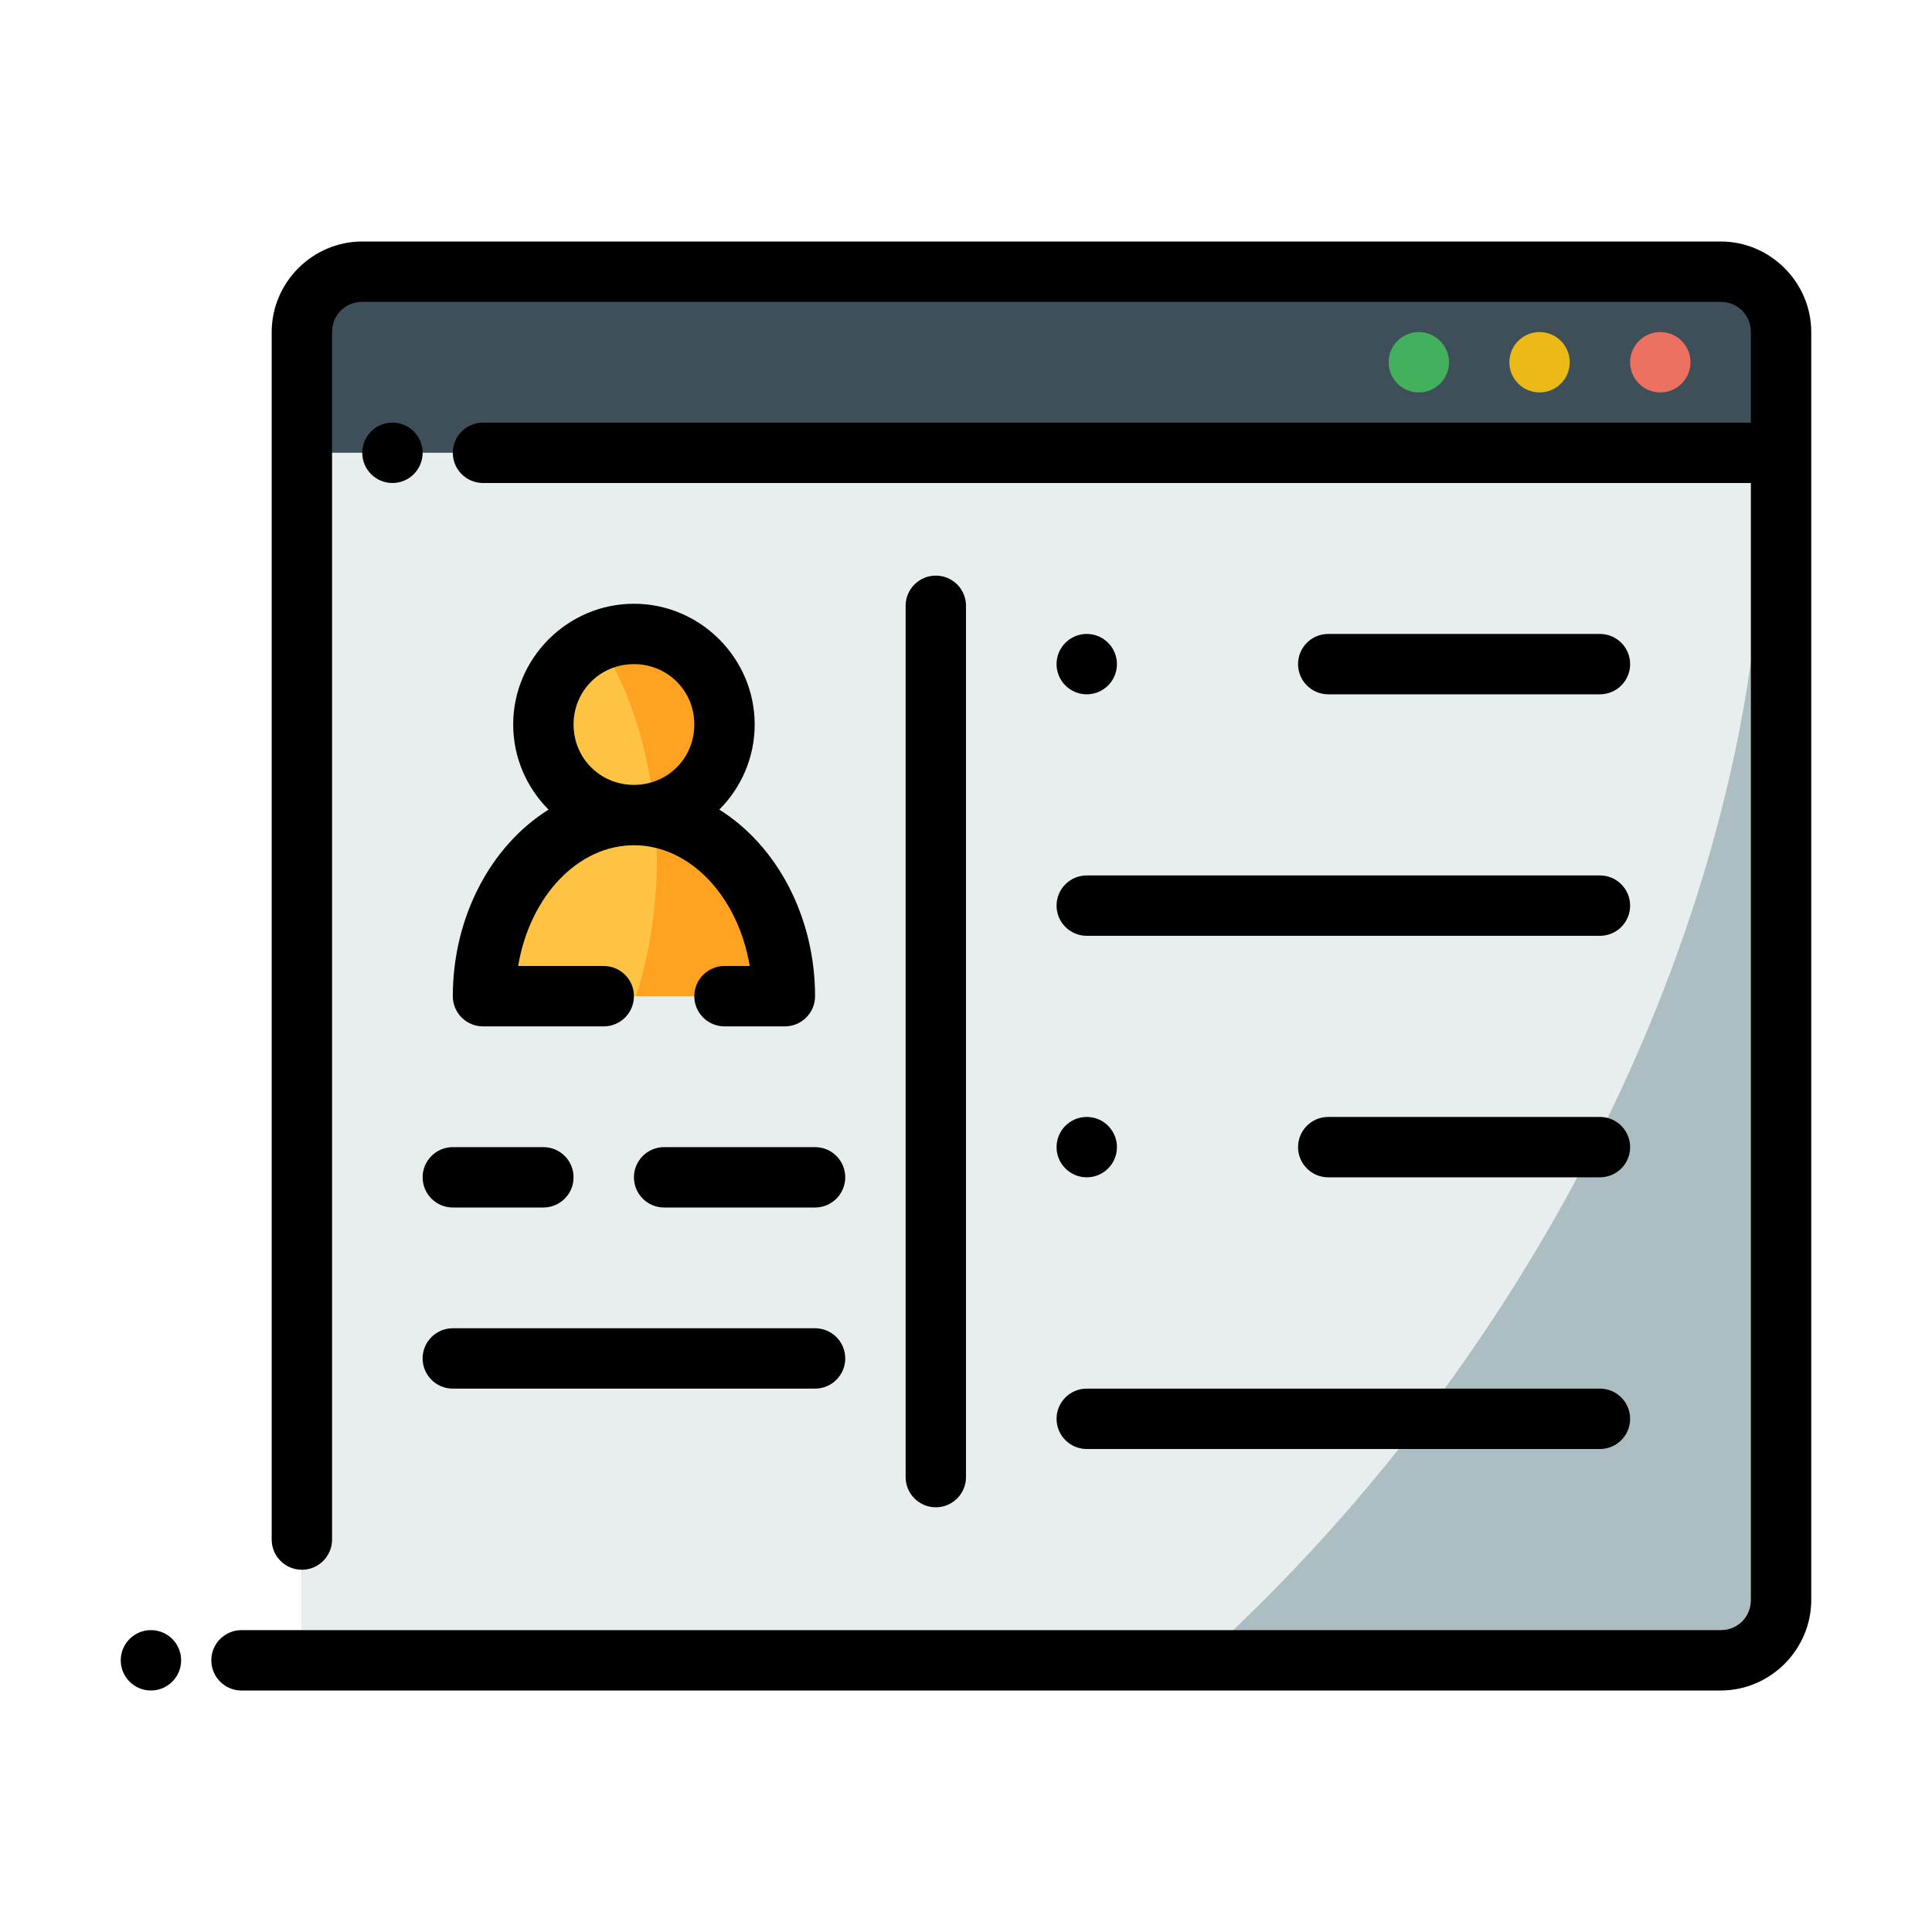
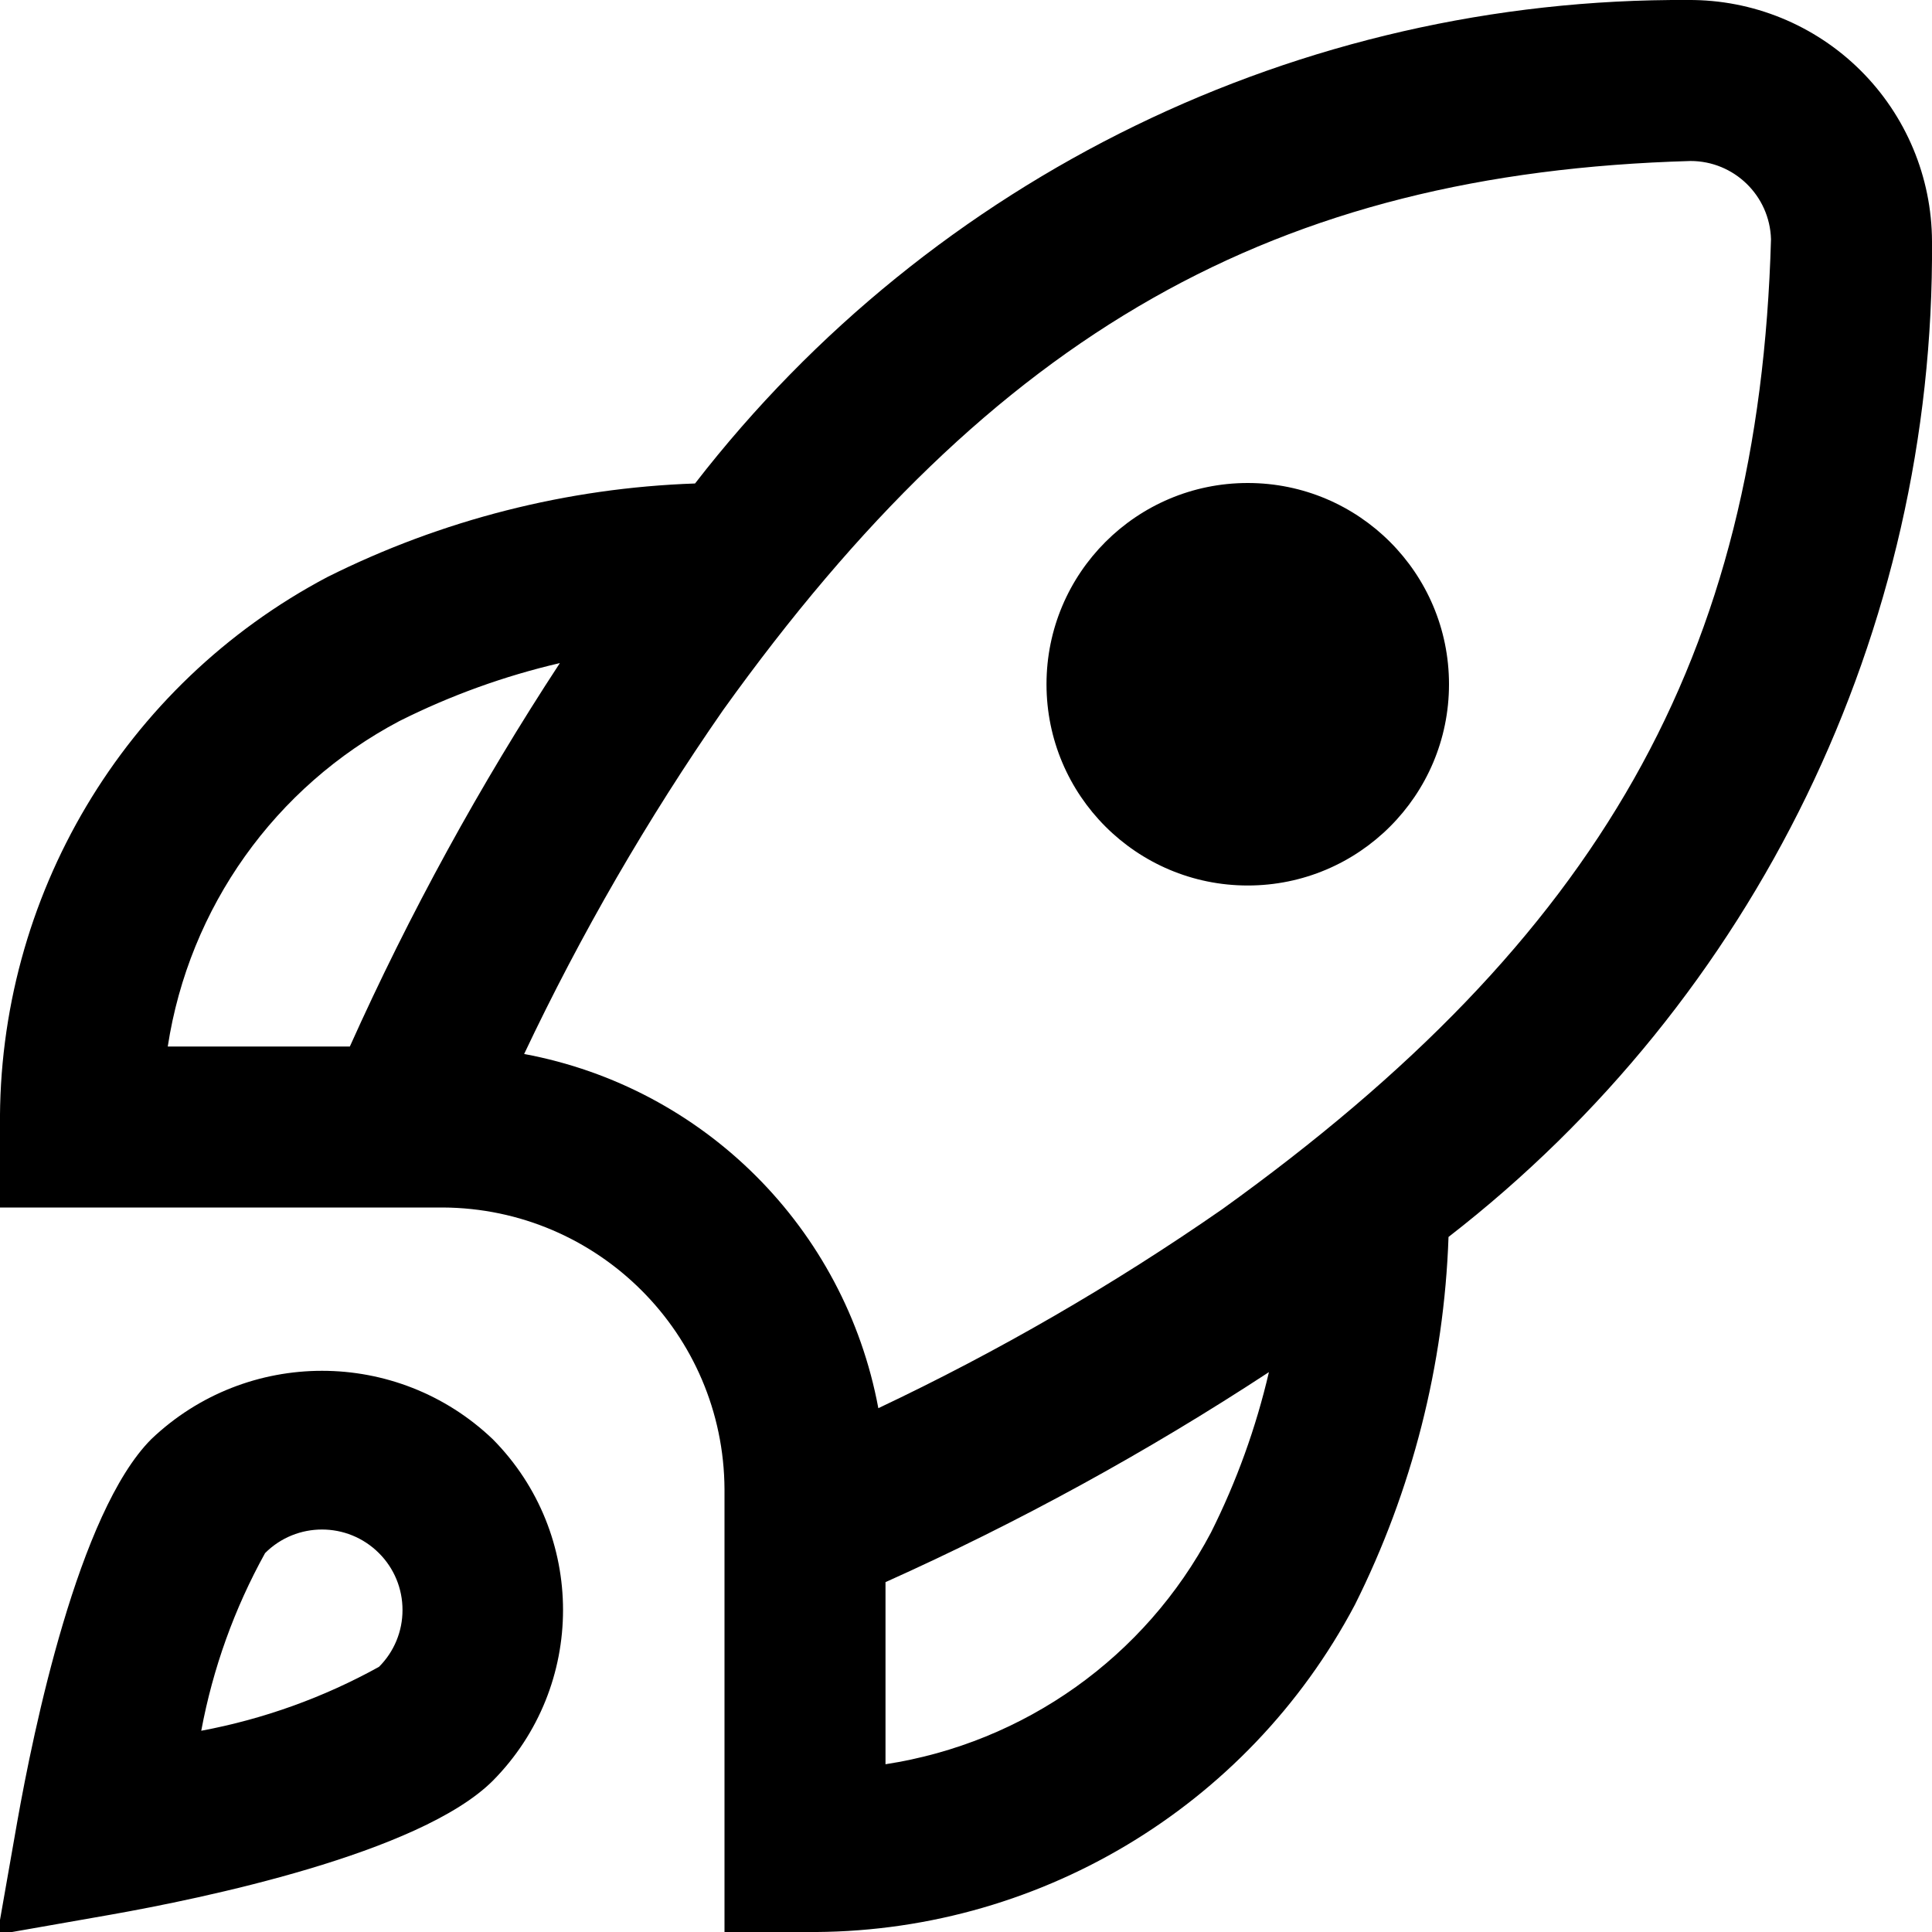
- <svg xmlns="http://www.w3.org/2000/svg" width="800px" height="800px" viewBox="0 0 64 64" id="svg5" version="1.1" xml:space="preserve">
-   <defs id="defs2" />
-   <g id="layer1" transform="translate(-288,-288)">
-     <path d="m 298,297 h 49 v 6 h -49 z" id="path26975" style="fill:#3e4f59;fill-opacity:1;fill-rule:evenodd;stroke-width:2;stroke-linecap:round;stroke-linejoin:round;stroke-miterlimit:4.1" />
-     <path d="m 298,303 h 49 v 40 h -49 z" id="path26977" style="fill:#acbec2;fill-opacity:1;fill-rule:evenodd;stroke-width:2;stroke-linecap:round;stroke-linejoin:round;stroke-miterlimit:4.1" />
-     <path d="m 298,303 v 40 h 29.77 a 28.484,41.393 35.599 0 0 18.625,-40 z" id="path26979" style="fill:#e8edee;fill-opacity:1;fill-rule:evenodd;stroke:none;stroke-width:2;stroke-linecap:round;stroke-linejoin:round;stroke-miterlimit:4.1" />
-     <path d="m 300,296 c -1.645,0 -3,1.355 -3,3 v 40 c 0,0.552 0.448,1 1,1 0.552,0 1,-0.448 1,-1 v -40 c 0,-0.564 0.436,-1 1,-1 h 45 c 0.564,0 1,0.436 1,1 v 3 h -42 c -0.552,0 -1,0.448 -1,1 0,0.552 0.448,1 1,1 h 42 v 37 c 0,0.564 -0.436,1 -1,1 h -49 c -0.552,0 -1,0.448 -1,1 0,0.552 0.448,1 1,1 h 49 c 1.645,0 3,-1.355 3,-3 0,-14 0,-28 0,-42 0,-1.645 -1.355,-3 -3,-3 z" id="path26981" style="color:#000000;fill:#000000;fill-rule:evenodd;stroke-linecap:round;stroke-linejoin:round;stroke-miterlimit:4.1" />
-     <path d="m 343,299 c -0.552,0 -1,0.448 -1,1 0,0.552 0.448,1 1,1 0.552,0 1,-0.448 1,-1 0,-0.552 -0.448,-1 -1,-1 z" id="path26983" style="color:#000000;fill:#ed7161;fill-opacity:1;fill-rule:evenodd;stroke-linecap:round;stroke-linejoin:round;stroke-miterlimit:4.1;-inkscape-stroke:none" />
-     <path d="m 339,299 c -0.552,0 -1,0.448 -1,1 0,0.552 0.448,1 1,1 0.552,0 1,-0.448 1,-1 0,-0.552 -0.448,-1 -1,-1 z" id="path26985" style="color:#000000;fill:#ecba16;fill-opacity:1;fill-rule:evenodd;stroke-linecap:round;stroke-linejoin:round;stroke-miterlimit:4.1;-inkscape-stroke:none" />
-     <path d="m 335,299 c -0.552,0 -1,0.448 -1,1 0,0.552 0.448,1 1,1 0.552,0 1,-0.448 1,-1 0,-0.552 -0.448,-1 -1,-1 z" id="path26987" style="color:#000000;fill:#42b05c;fill-opacity:1;fill-rule:evenodd;stroke-linecap:round;stroke-linejoin:round;stroke-miterlimit:4.1;-inkscape-stroke:none" />
-     <path d="m 293,342 a 1,1 0 0 0 -1,1 1,1 0 0 0 1,1 1,1 0 0 0 1,-1 1,1 0 0 0 -1,-1 z" id="path26989" style="color:#000000;fill:#000000;fill-rule:evenodd;stroke-linecap:round;stroke-linejoin:round;stroke-miterlimit:4.1;-inkscape-stroke:none" />
-     <path d="m 301,302 c -0.552,0 -1,0.448 -1,1 0,0.552 0.448,1 1,1 0.552,0 1,-0.448 1,-1 0,-0.552 -0.448,-1 -1,-1 z" id="path26991" style="color:#000000;fill:#000000;fill-rule:evenodd;stroke-linecap:round;stroke-linejoin:round;stroke-miterlimit:4.1;-inkscape-stroke:none" />
-     <g id="path4370">
-       <path d="m 319,307.068 a 1,1 0 0 0 -1,1 v 28.863 a 1,1 0 0 0 1,1 1,1 0 0 0 1,-1 v -28.863 a 1,1 0 0 0 -1,-1 z" id="path21765" style="color:#000000;fill:#000000;fill-rule:evenodd;stroke-linecap:round;stroke-linejoin:round;stroke-miterlimit:4.1" />
-     </g>
-     <g id="path4384">
-       <path d="m 310,326 a 1,1 0 0 0 -1,1 1,1 0 0 0 1,1 h 5 a 1,1 0 0 0 1,-1 1,1 0 0 0 -1,-1 z" id="path21771" style="color:#000000;fill:#000000;fill-rule:evenodd;stroke-linecap:round;stroke-linejoin:round;stroke-miterlimit:4.1" />
-     </g>
-     <g id="path4372">
-       <path d="m 303,326 a 1,1 0 0 0 -1,1 1,1 0 0 0 1,1 h 3 a 1,1 0 0 0 1,-1 1,1 0 0 0 -1,-1 z" id="path21777" style="color:#000000;fill:#000000;fill-rule:evenodd;stroke-linecap:round;stroke-linejoin:round;stroke-miterlimit:4.1" />
-     </g>
-     <g id="path4378">
-       <path d="m 303,332 a 1,1 0 0 0 -1,1 1,1 0 0 0 1,1 h 12 a 1,1 0 0 0 1,-1 1,1 0 0 0 -1,-1 z" id="path21783" style="color:#000000;fill:#000000;fill-rule:evenodd;stroke-linecap:round;stroke-linejoin:round;stroke-miterlimit:4.1" />
-     </g>
-     <g id="path4396">
-       <path d="m 332,309 a 1,1 0 0 0 -1,1 1,1 0 0 0 1,1 h 9 a 1,1 0 0 0 1,-1 1,1 0 0 0 -1,-1 z" id="path21789" style="color:#000000;fill:#000000;fill-rule:evenodd;stroke-linecap:round;stroke-linejoin:round;stroke-miterlimit:4.1" />
-     </g>
-     <path d="m 324,309 c -0.552,0 -1,0.448 -1,1 0,0.552 0.448,1 1,1 0.552,0 1,-0.448 1,-1 0,-0.552 -0.448,-1 -1,-1 z" id="path6610" style="color:#000000;fill:#000000;fill-rule:evenodd;stroke-linecap:round;stroke-linejoin:round;stroke-miterlimit:4.1;-inkscape-stroke:none" />
-     <g id="path6612">
-       <path d="m 332,325 a 1,1 0 0 0 -1,1 1,1 0 0 0 1,1 h 9 a 1,1 0 0 0 1,-1 1,1 0 0 0 -1,-1 z" id="path21801" style="color:#000000;fill:#000000;fill-rule:evenodd;stroke-linecap:round;stroke-linejoin:round;stroke-miterlimit:4.1" />
-     </g>
-     <path d="m 324,325 c -0.552,0 -1,0.448 -1,1 0,0.552 0.448,1 1,1 0.552,0 1,-0.448 1,-1 0,-0.552 -0.448,-1 -1,-1 z" id="path6614" style="color:#000000;fill:#000000;fill-rule:evenodd;stroke-linecap:round;stroke-linejoin:round;stroke-miterlimit:4.1;-inkscape-stroke:none" />
-     <g id="path6616">
-       <path d="m 324,317 a 1,1 0 0 0 -1,1 1,1 0 0 0 1,1 h 17 a 1,1 0 0 0 1,-1 1,1 0 0 0 -1,-1 z" id="path21795" style="color:#000000;fill:#000000;fill-rule:evenodd;stroke-linecap:round;stroke-linejoin:round;stroke-miterlimit:4.1" />
-     </g>
-     <g id="path7344">
-       <path d="m 324,334 a 1,1 0 0 0 -1,1 1,1 0 0 0 1,1 h 17 a 1,1 0 0 0 1,-1 1,1 0 0 0 -1,-1 z" id="path21807" style="color:#000000;fill:#000000;fill-rule:evenodd;stroke-linecap:round;stroke-linejoin:round;stroke-miterlimit:4.1;-inkscape-stroke:none" />
-     </g>
-     <path d="m 312,312 a 3,3 0 0 1 -3,3 3,3 0 0 1 -3,-3 3,3 0 0 1 3,-3 3,3 0 0 1 3,3 z" id="path16444" style="fill:#ffa221;fill-opacity:1;fill-rule:evenodd;stroke:none;stroke-width:2;stroke-linecap:round;stroke-linejoin:round;stroke-miterlimit:4.1" />
-     <path d="m 304,321 c 0,-3.314 2.239,-6 5,-6 2.761,0 5,2.686 5,6 z" id="path16446" style="fill:#ffa221;fill-opacity:1;fill-rule:evenodd;stroke:none;stroke-width:2;stroke-linecap:round;stroke-linejoin:round;stroke-miterlimit:4.1" />
-     <path d="m 307.826,309.244 a 3,3 0 0 0 -1.826,2.756 3,3 0 0 0 3,3 3,3 0 0 0 0.686,-0.08 5.76,9.653 0 0 0 -1.859,-5.676 z" id="path16448" style="fill:#ffc343;fill-opacity:1;fill-rule:evenodd;stroke-width:2;stroke-linecap:round;stroke-linejoin:round;stroke-miterlimit:4.1" />
-     <path d="m 309,315 c -2.761,0 -5,2.686 -5,6 h 5.072 a 5.76,9.653 0 0 0 0.688,-4.543 5.76,9.653 0 0 0 -0.061,-1.398 C 309.471,315.02 309.237,315 309,315 Z" id="path16450" style="fill:#ffc343;fill-opacity:1;fill-rule:evenodd;stroke-width:2;stroke-linecap:round;stroke-linejoin:round;stroke-miterlimit:4.1" />
-     <path d="m 309,308 c -2.197,0 -4,1.803 -4,4 0,1.097 0.449,2.095 1.172,2.82 -1.914,1.194 -3.172,3.558 -3.172,6.18 a 1,1 0 0 0 1,1 h 4 a 1,1 0 0 0 1,-1 1,1 0 0 0 -1,-1 h -2.836 c 0.392,-2.324 1.989,-4 3.836,-4 1.847,0 3.444,1.676 3.836,4 h -0.836 a 1,1 0 0 0 -1,1 1,1 0 0 0 1,1 h 2 a 1,1 0 0 0 1,-1 c 0,-2.621 -1.257,-4.985 -3.172,-6.18 0.723,-0.725 1.172,-1.724 1.172,-2.82 -1e-5,-2.197 -1.803,-4 -4,-4 z m 0,2 c 1.116,0 2,0.884 2,2 0,1.116 -0.884,2 -2,2 -1.116,0 -2,-0.884 -2,-2 0,-1.116 0.884,-2 2,-2 z" id="path16452" style="color:#000000;fill:#000000;fill-rule:evenodd;stroke-linecap:round;stroke-linejoin:round;stroke-miterlimit:4.1" />
-   </g>
+ <svg xmlns="http://www.w3.org/2000/svg" id="Layer_1" data-name="Layer 1" viewBox="0 0 24 24" width="512" height="512">
+   <path d="M18,8.5a2.5,2.5,0,0,1-5,0A2.5,2.5,0,0,1,18,8.5Zm-.006,6.866a11.065,11.065,0,0,1-1.163,4.569A7.634,7.634,0,0,1,10,24H9V18.5A3.517,3.517,0,0,0,5.5,15H0V14A7.634,7.634,0,0,1,4.065,7.169,11.065,11.065,0,0,1,8.634,6.006,15.487,15.487,0,0,1,20.972,0h0A3.009,3.009,0,0,1,24,3,15.507,15.507,0,0,1,17.994,15.366ZM2.084,13H4.346A34.361,34.361,0,0,1,6.955,8.237a8.993,8.993,0,0,0-1.993.72A5.519,5.519,0,0,0,2.084,13Zm13.679,4.045A34.361,34.361,0,0,1,11,19.654v2.262a5.519,5.519,0,0,0,4.043-2.878A8.993,8.993,0,0,0,15.763,17.045ZM22,2.972A1,1,0,0,0,21,2c-5.16.147-8.65,2.124-12.018,6.822a29.92,29.92,0,0,0-2.471,4.271,5.5,5.5,0,0,1,4.4,4.4,29.92,29.92,0,0,0,4.271-2.471C19.876,11.65,21.853,8.16,22,2.972ZM6.122,17.879a3.015,3.015,0,0,1,0,4.242c-.907.906-3.622,1.465-4.748,1.664l-1.406.247.247-1.406c.2-1.126.758-3.841,1.664-4.748A3.073,3.073,0,0,1,6.122,17.879ZM5,20a.993.993,0,0,0-.293-.707,1,1,0,0,0-1.414,0A7.318,7.318,0,0,0,2.5,21.5a7.342,7.342,0,0,0,2.208-.794A.993.993,0,0,0,5,20Z" />
</svg>
